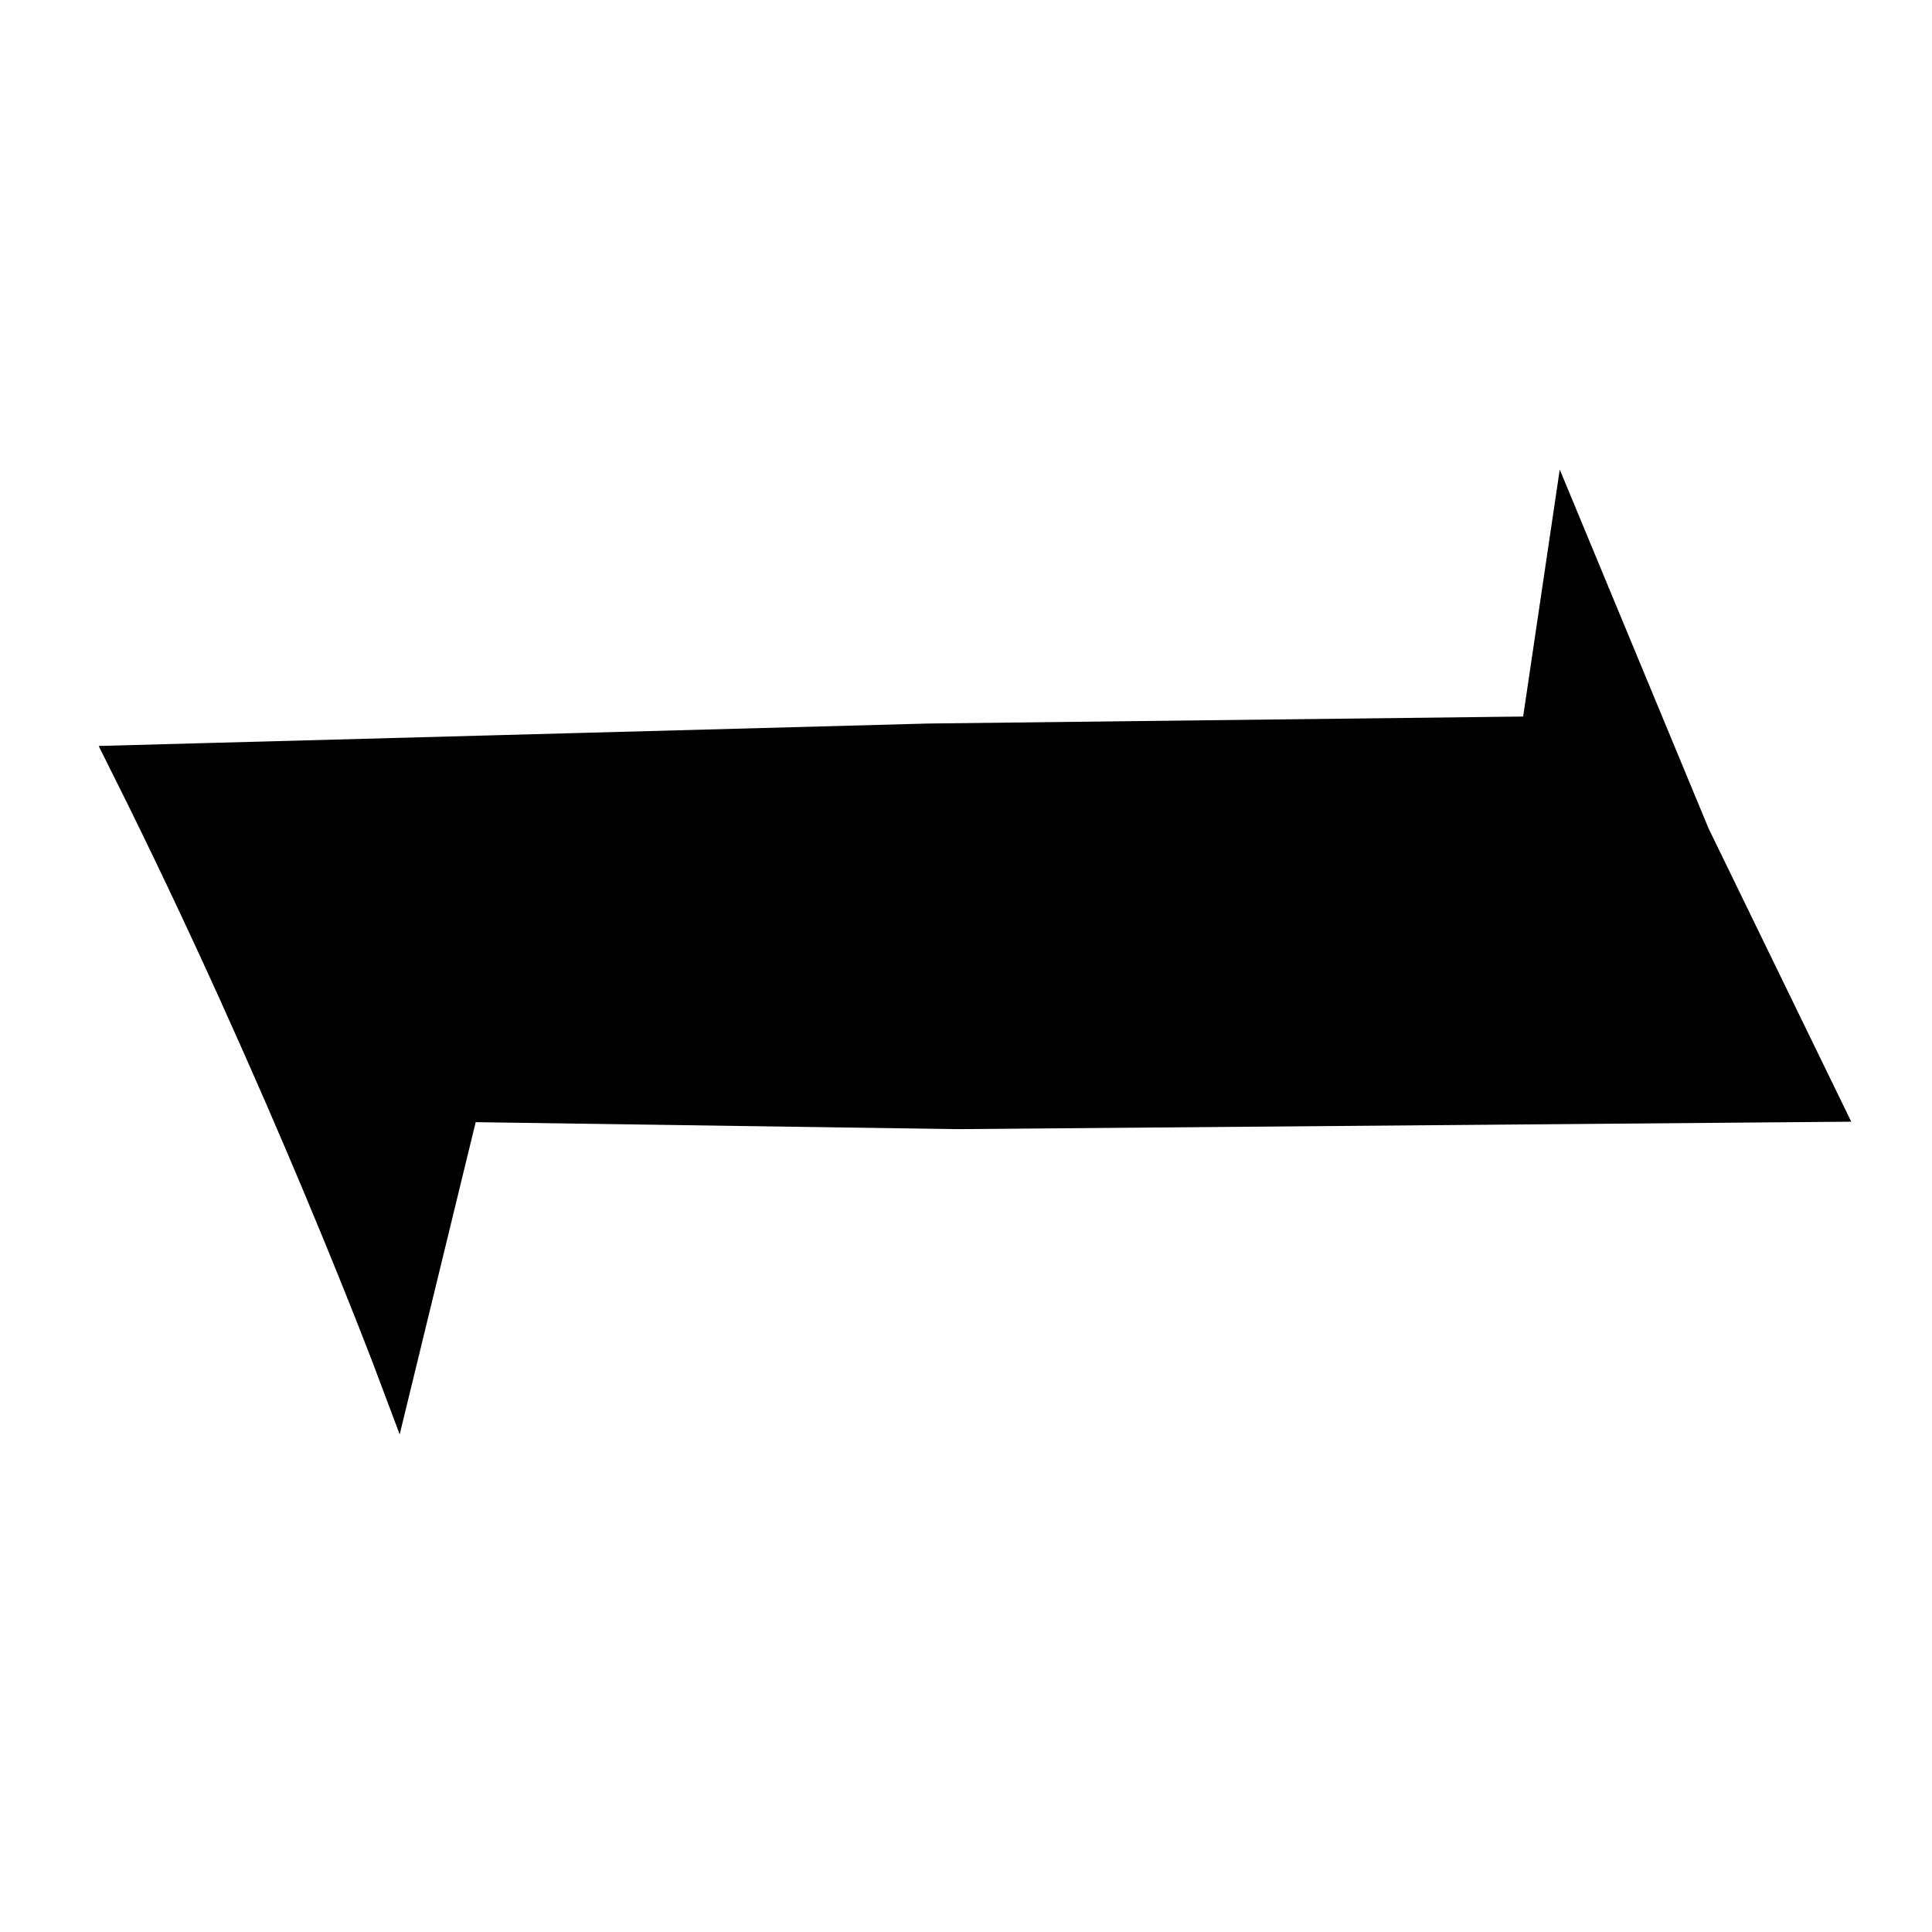
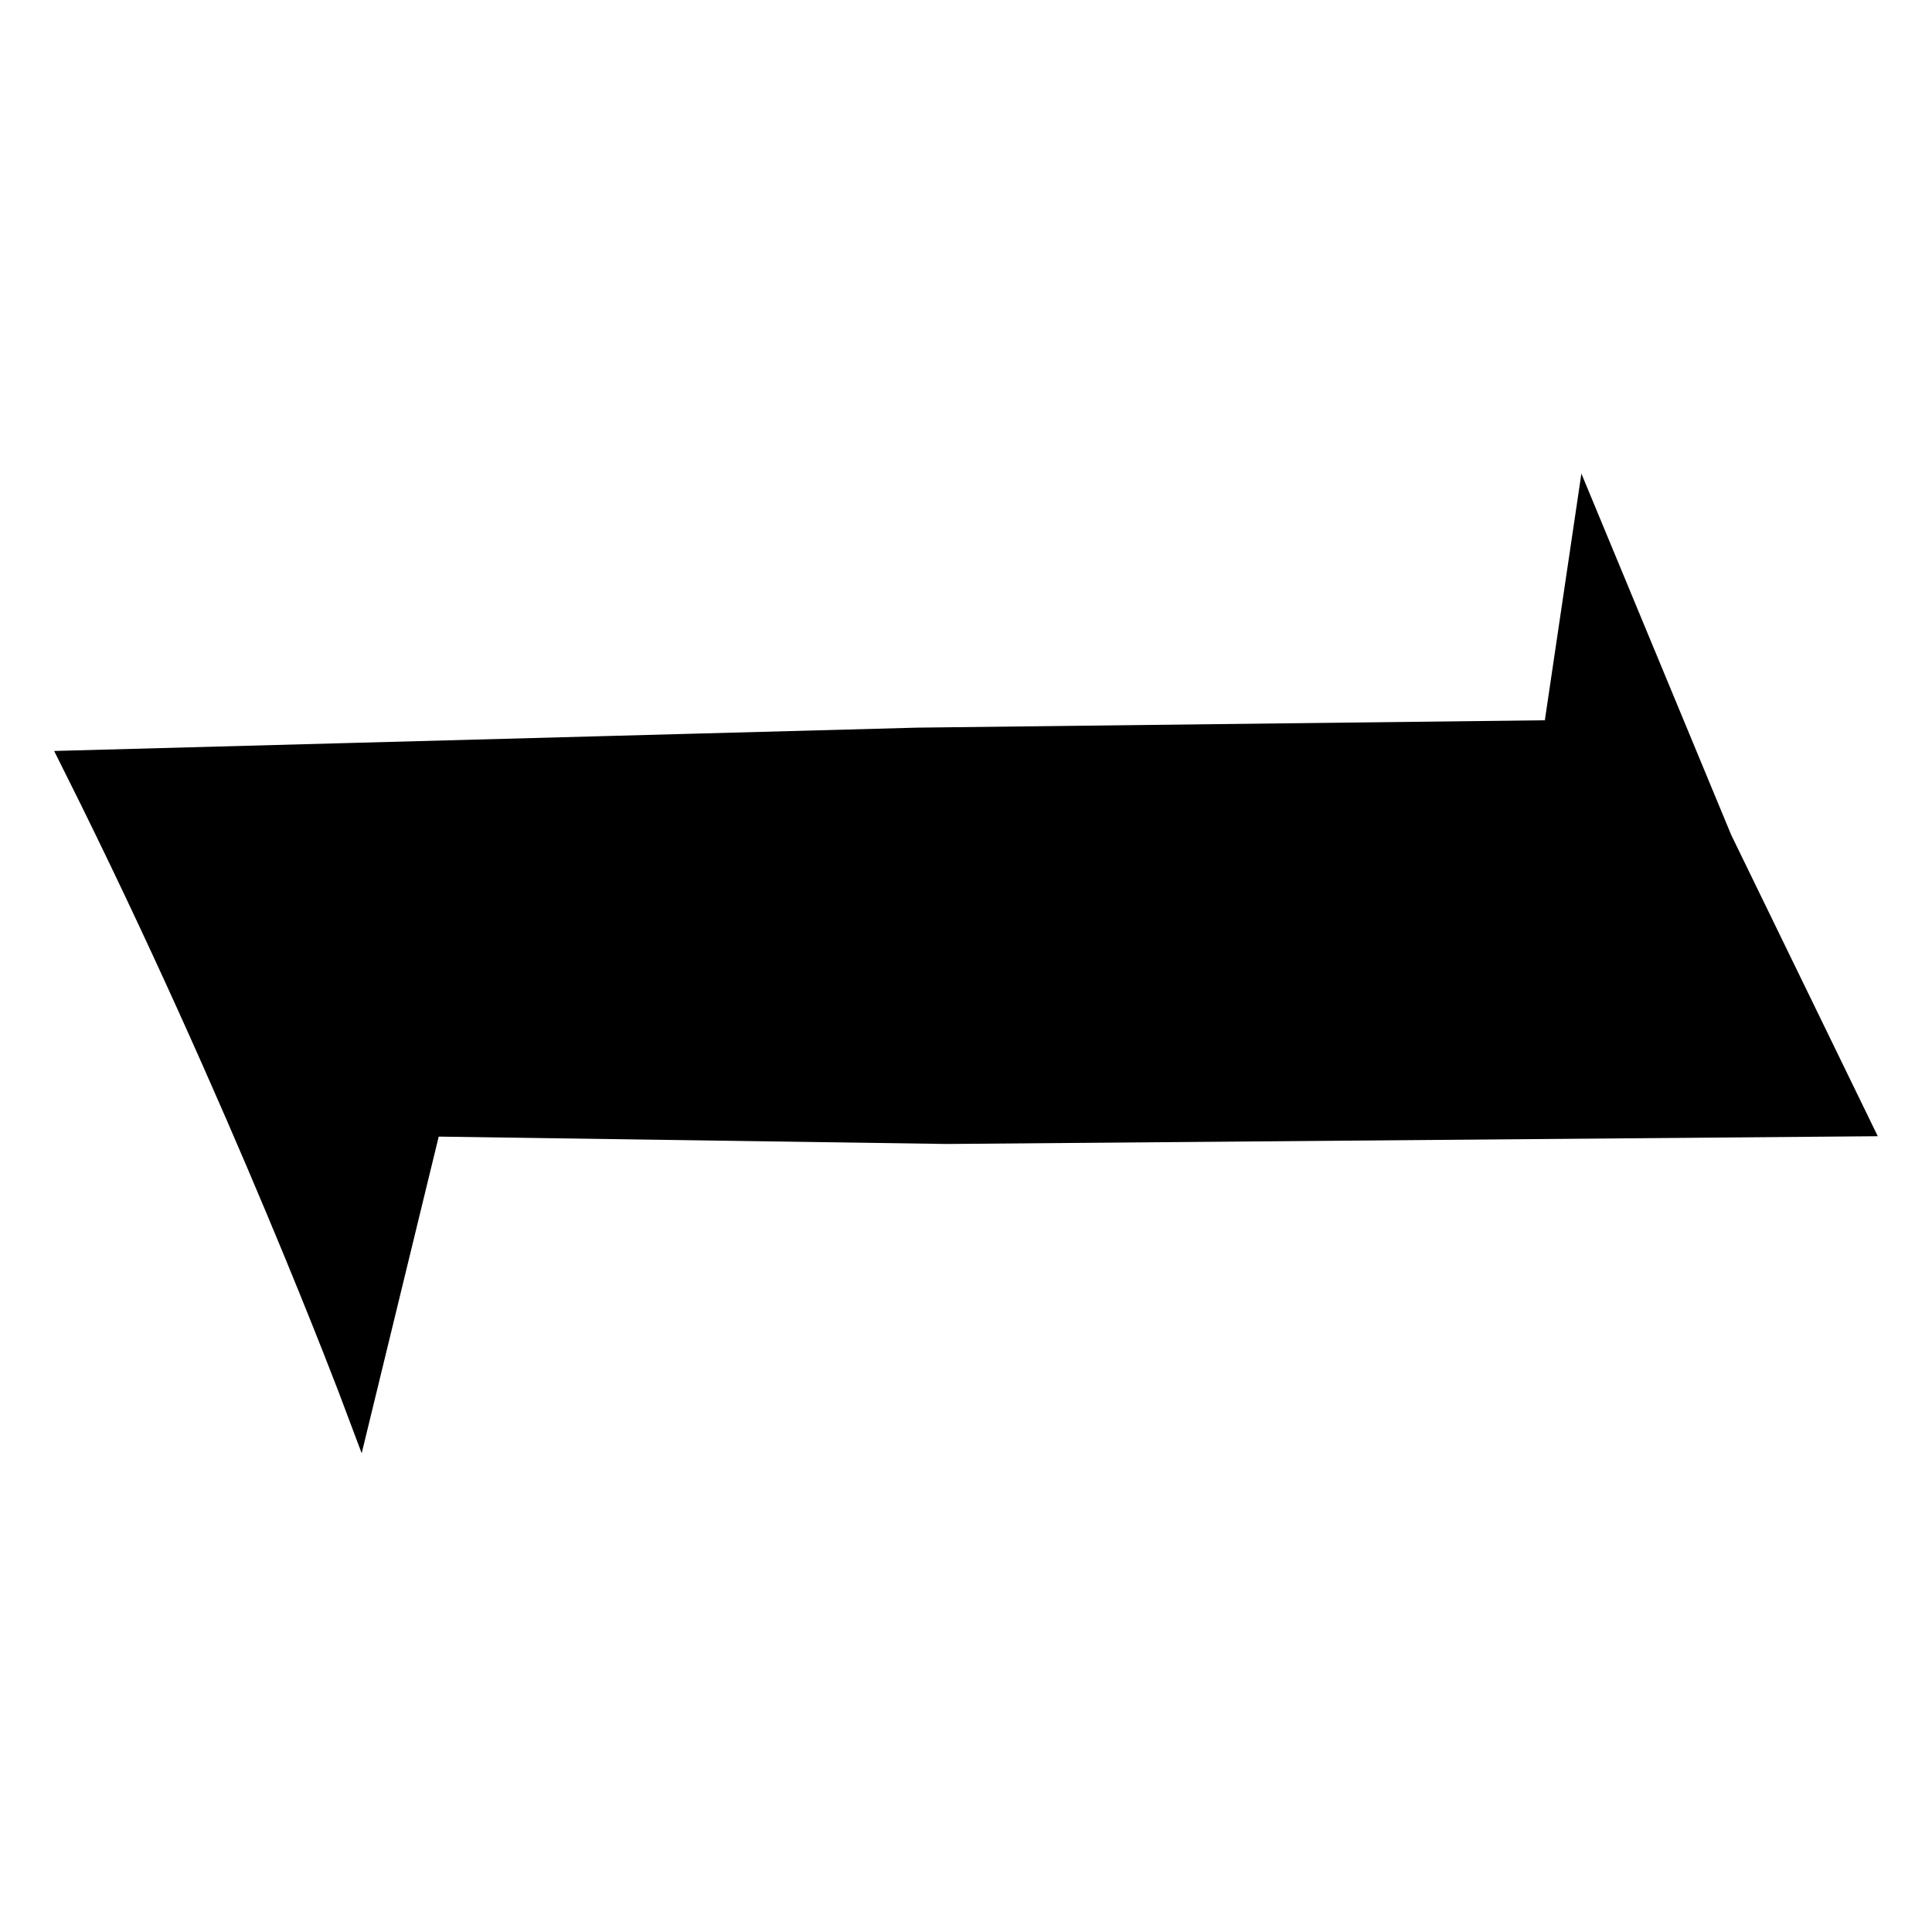
- <svg xmlns="http://www.w3.org/2000/svg" id="svg4194" version="1.1" width="100%" height="100%" viewBox="0 0 50 50">
-   <defs id="defs4198" />
-   <path style="fill:#000000;fill-opacity:1;fill-rule:evenodd;stroke:#000000;stroke-width:1px;stroke-linecap:butt;stroke-linejoin:miter;stroke-opacity:1" d="m 10.242,35.426 c 0,0 -2.793,-7.449 -6.89,-15.642 l 20.67,-0.559 15.829,-0.186 0.745,-5.028 3.166,7.635 3.352,6.89 -22.346,0.186 -12.849,-0.186 z" id="path4204" />
+ <svg xmlns="http://www.w3.org/2000/svg" width="100%" height="100%" viewBox="0 0 512 512" version="1.1" xml:space="preserve" style="fill-rule:evenodd;clip-rule:evenodd;">
+   <path id="naramon" d="M95,371C95,371 65,291 21,203L243,197L413,195L421,141L455,223L491,297L251,299L113,297L95,371Z" style="stroke:black;stroke-width:8.33px;" />
</svg>
